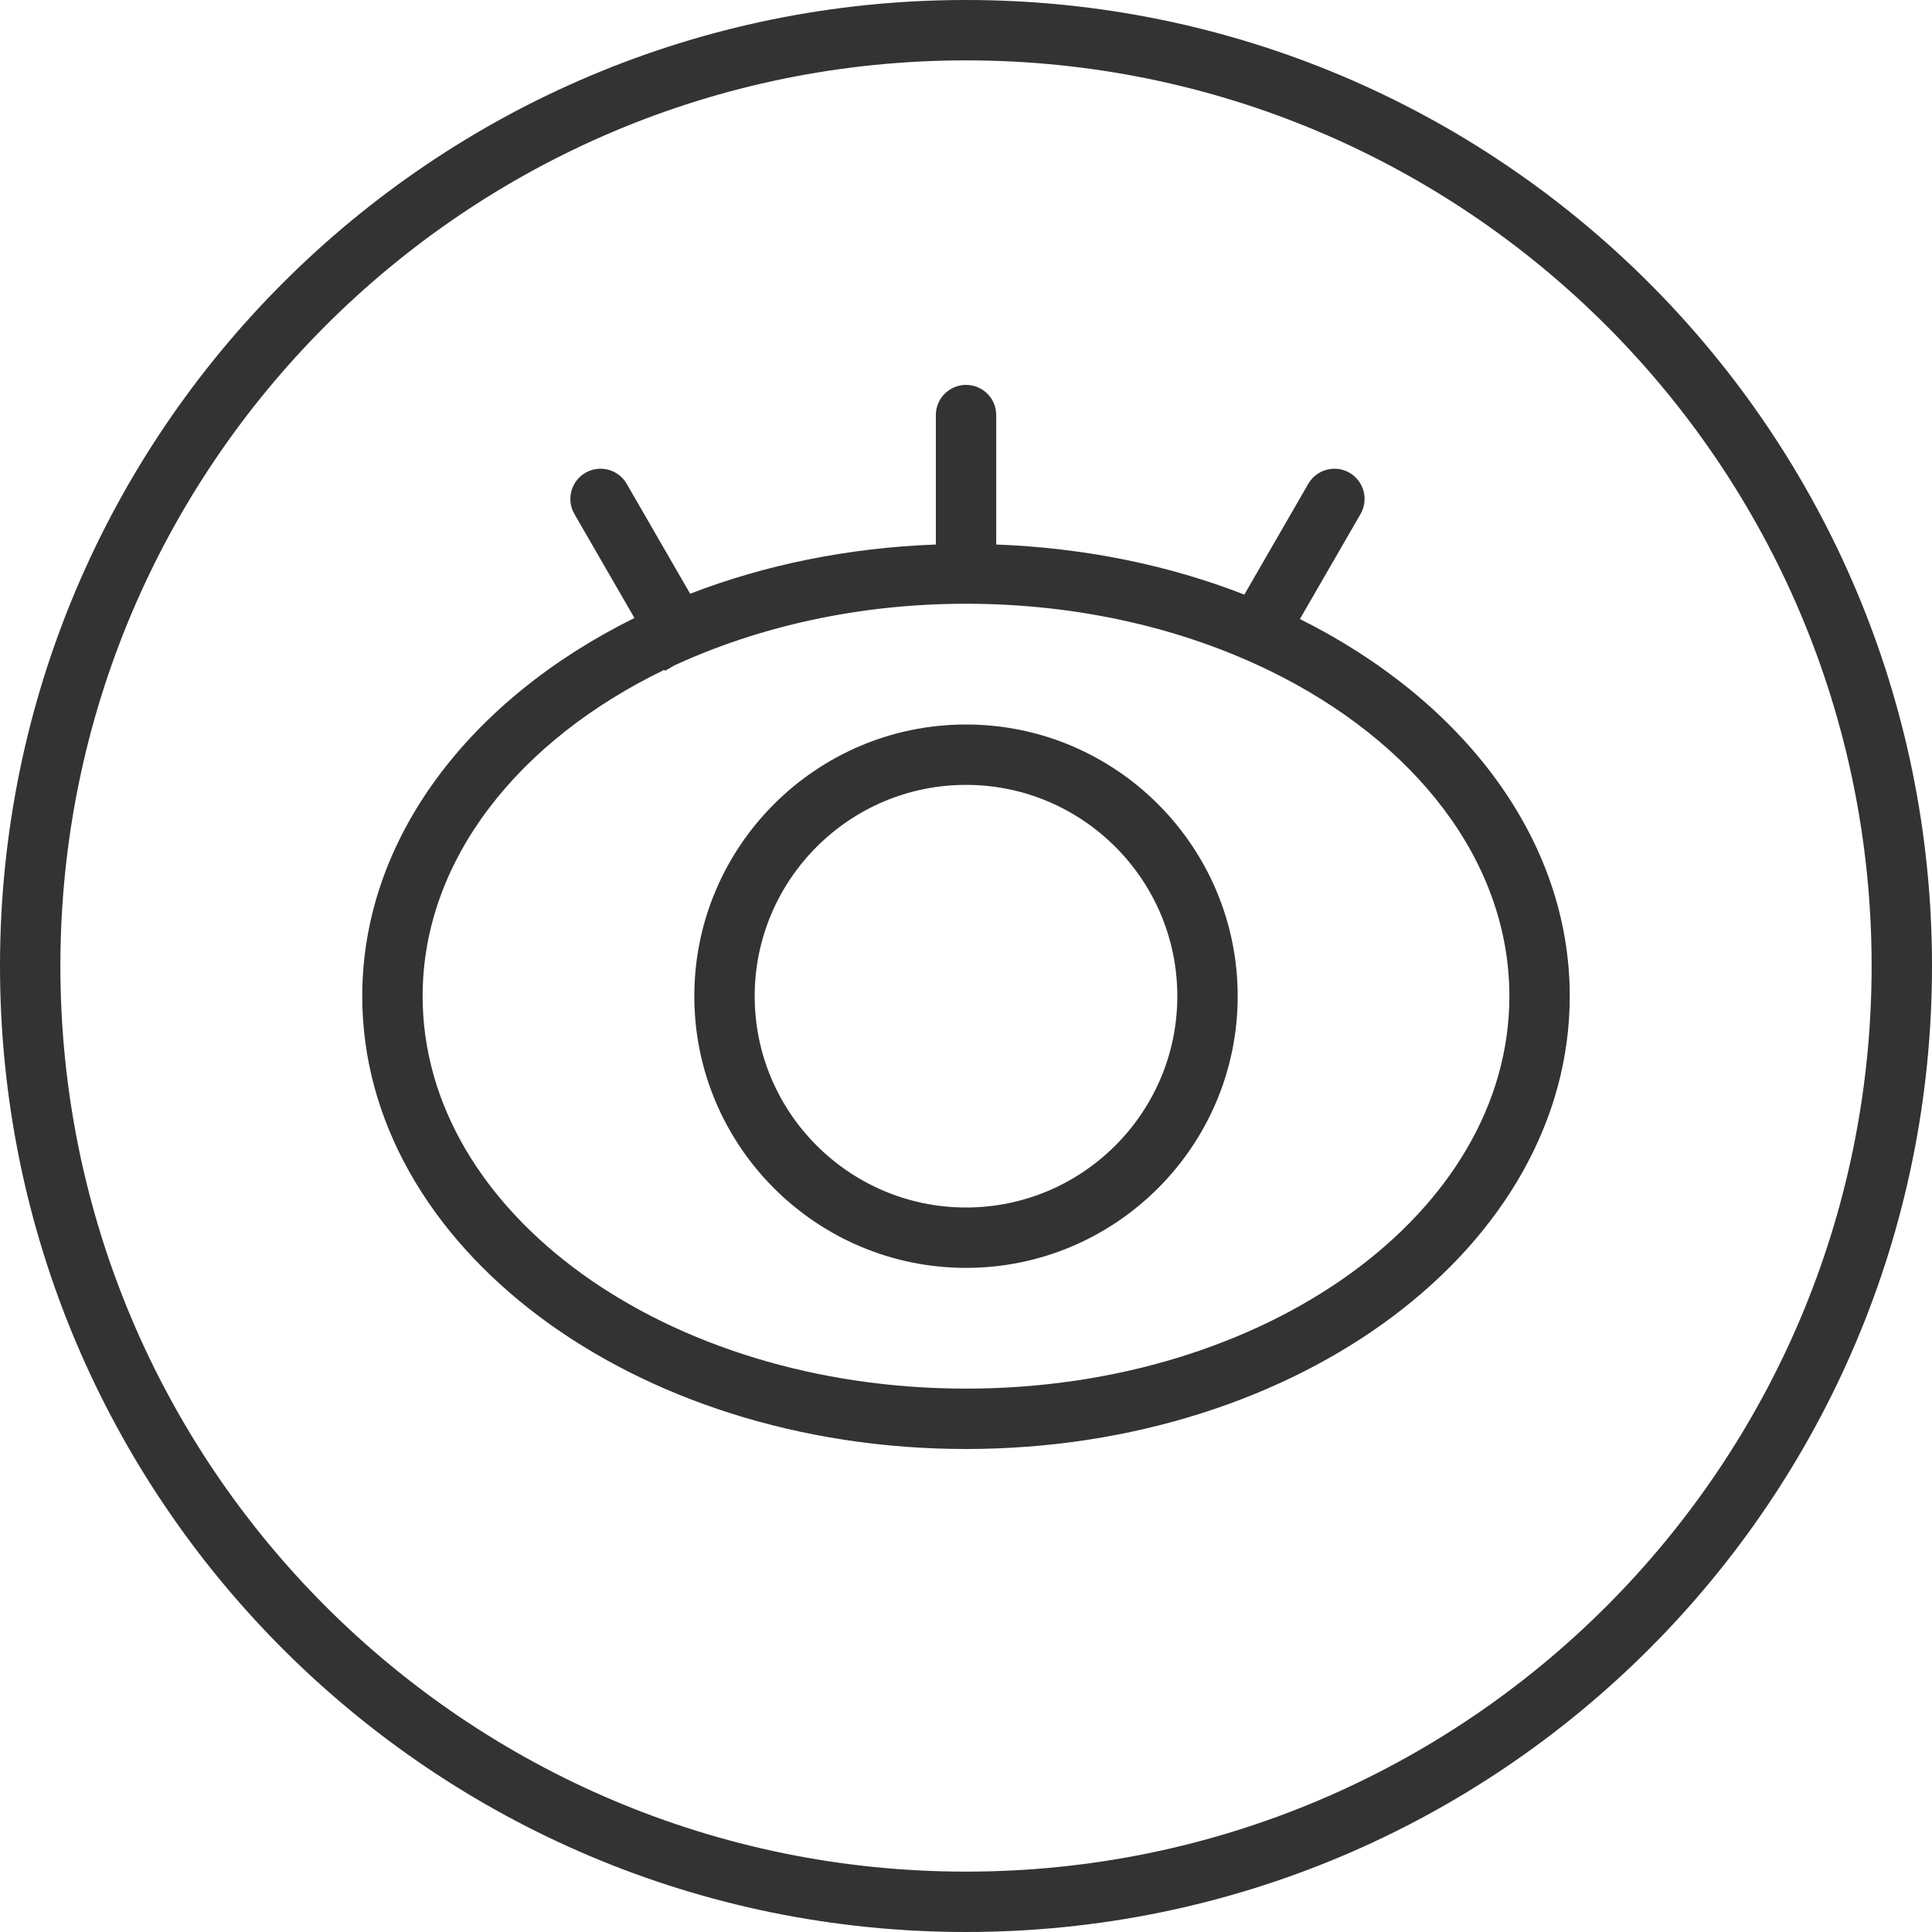
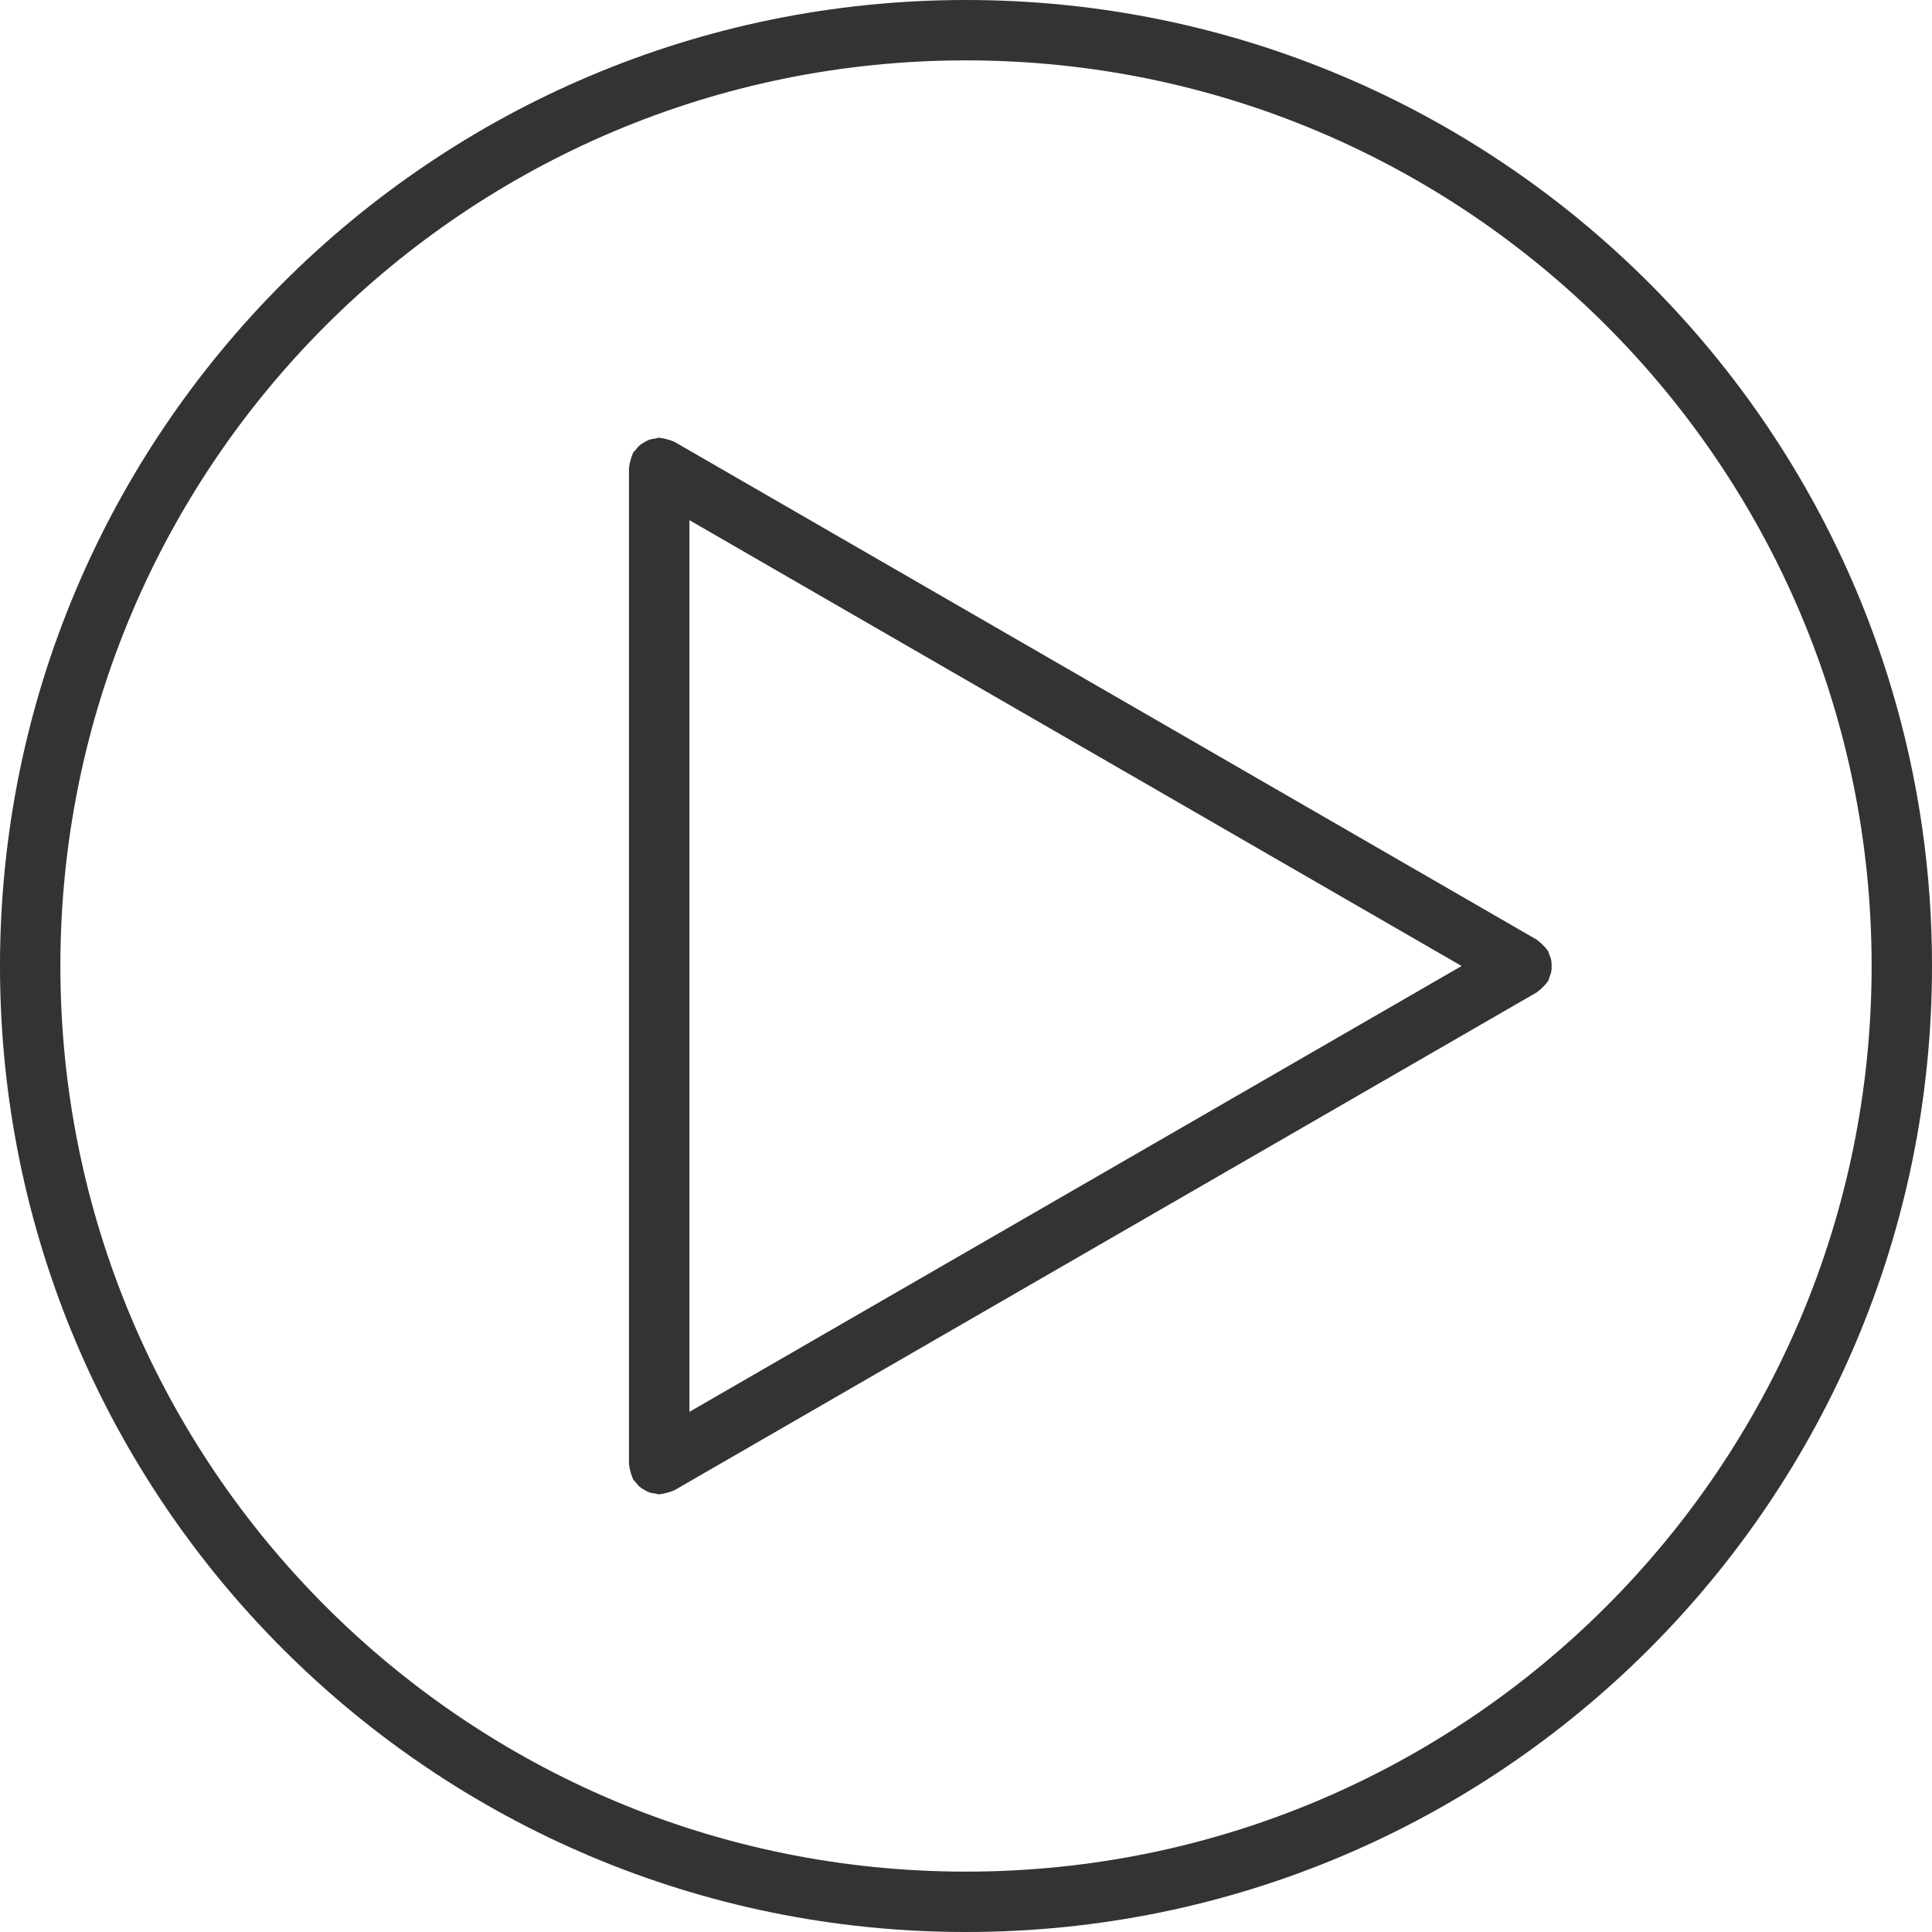
<svg xmlns="http://www.w3.org/2000/svg" class="icon" width="200px" height="200.00px" viewBox="0 0 1024 1024" version="1.1">
-   <path fill="#333333" d="M512 0C229.216 0 0 229.216 0 512c0 282.768 229.216 512 512 512 282.752 0 512-229.232 512-512C1024 229.216 794.752 0 512 0zM512 992C246.896 992 32 777.088 32 512 32 246.896 246.896 32 512 32c265.056 0 480 214.896 480 480C992 777.088 777.056 992 512 992zM688.976 328.096l32.144-55.664c4.416-7.648 1.792-17.424-5.856-21.856-7.648-4.416-17.424-1.792-21.84 5.856l-33.904 58.72c-39.68-15.504-84.24-24.784-131.504-26.544L528.016 220c0-8.832-7.152-16-16-16-8.832 0-16 7.168-16 16l0 68.608c-46.768 1.728-90.864 10.864-130.224 26.08l-33.632-58.256c-4.416-7.648-14.208-10.272-21.856-5.856s-10.272 14.208-5.856 21.856l31.824 55.12C249.408 370.464 192 444.16 192 528c0 132.544 143.264 240 320 240s320-107.456 320-240C832 444.544 775.152 371.104 688.976 328.096zM512 736c-159.056 0-288-93.12-288-208 0-72.144 50.896-135.664 128.112-172.976l0.32 0.544 4.96-2.864C402.096 332.096 455.04 320 512 320c59.664 0 115.088 13.104 161.056 35.552l0.048 0.016 0 0C749.664 392.96 800 456.24 800 528 800 642.88 671.056 736 512 736zM512 672c-79.392 0-144-64.592-144-144 0-79.392 64.608-144 144-144 79.408 0 144 64.608 144 144C656 607.408 591.408 672 512 672zM512 416c-61.76 0-112 50.24-112 112 0 61.744 50.24 112 112 112 61.744 0 112-50.256 112-112C624 466.24 573.744 416 512 416z" />
+   <path fill="#333333" d="M512 0C229.216 0 0 229.216 0 512c0 282.768 229.216 512 512 512 282.752 0 512-229.232 512-512C1024 229.216 794.752 0 512 0zM512 992C246.896 992 32 777.088 32 512 32 246.896 246.896 32 512 32c265.056 0 480 214.896 480 480C992 777.088 777.056 992 512 992zM821.152 518.112c0.432-1.008 0.832-1.984 1.024-3.056 0.224-1.072 0.24-2.096 0.224-3.152 0-0.96-0.016-1.872-0.192-2.816-0.224-1.2-0.656-2.272-1.136-3.392-0.24-0.544-0.256-1.136-0.56-1.664-0.16-0.256-0.4-0.4-0.56-0.64-0.656-0.992-1.488-1.824-2.336-2.672-0.704-0.672-1.344-1.344-2.128-1.872-0.32-0.208-0.48-0.528-0.816-0.704l-457.264-264c-0.288-0.16-0.608-0.16-0.896-0.304-0.976-0.48-2-0.736-3.056-1.024-1.04-0.272-2.032-0.56-3.088-0.624-0.336-0.016-0.608-0.192-0.96-0.192-0.688 0-1.296 0.32-1.968 0.4-1.104 0.128-2.144 0.288-3.184 0.64-0.992 0.336-1.84 0.816-2.736 1.328-0.88 0.496-1.712 0.992-2.496 1.68-0.848 0.72-1.488 1.568-2.16 2.448-0.4 0.528-0.976 0.896-1.328 1.488-0.176 0.304-0.16 0.624-0.32 0.928-0.464 0.944-0.72 1.968-1.008 3.008-0.288 1.056-0.576 2.064-0.64 3.136-0.016 0.336-0.192 0.608-0.192 0.944l0 528.032c0 0.336 0.176 0.608 0.192 0.928 0.064 1.072 0.352 2.112 0.64 3.168 0.288 1.04 0.528 2.048 0.992 2.992 0.16 0.304 0.144 0.624 0.32 0.928 0.336 0.592 0.912 0.96 1.328 1.504 0.672 0.88 1.328 1.712 2.16 2.448 0.784 0.672 1.632 1.184 2.528 1.68 0.88 0.512 1.712 0.992 2.688 1.312 1.072 0.368 2.144 0.528 3.264 0.656 0.656 0.096 1.232 0.384 1.904 0.384 0.336 0 0.608-0.176 0.928-0.192 1.072-0.064 2.096-0.352 3.168-0.64 1.04-0.288 2.048-0.528 2.992-0.992 0.304-0.16 0.64-0.144 0.928-0.32l457.248-264c0.32-0.192 0.48-0.48 0.784-0.688 0.848-0.56 1.552-1.28 2.288-2.016 0.8-0.784 1.584-1.552 2.176-2.464 0.192-0.272 0.464-0.416 0.64-0.72C820.88 519.392 820.912 518.72 821.152 518.112zM365.408 275.696 774.672 512 365.408 748.304 365.408 275.696z" />
</svg>
